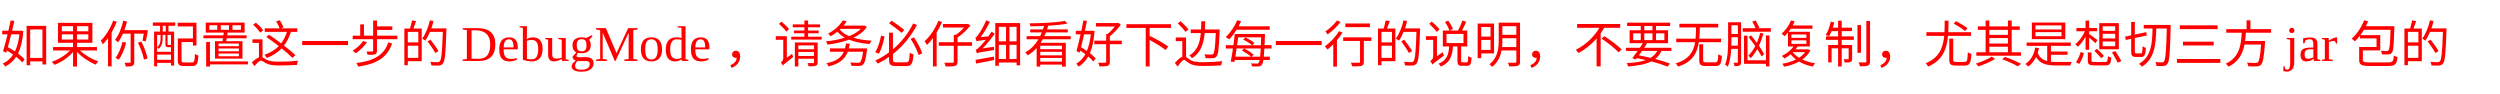
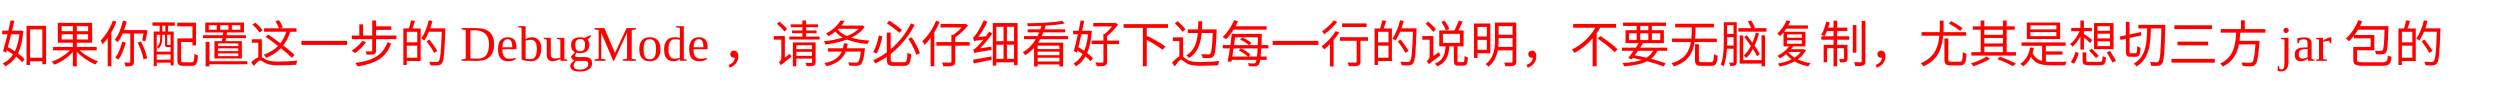
- <svg xmlns="http://www.w3.org/2000/svg" version="1.1" width="800" height="30">
+ <svg xmlns="http://www.w3.org/2000/svg" version="1.1" width="802" height="30">
  <text font-size="16" x="0" y="20">
    <tspan fill="red">如果你配置这一步的 DebugMode ，请务必仔细看好下边每一行的说明，不要无脑复制，尤其是想切三方 jar 包的</tspan>
  </text>
</svg>
